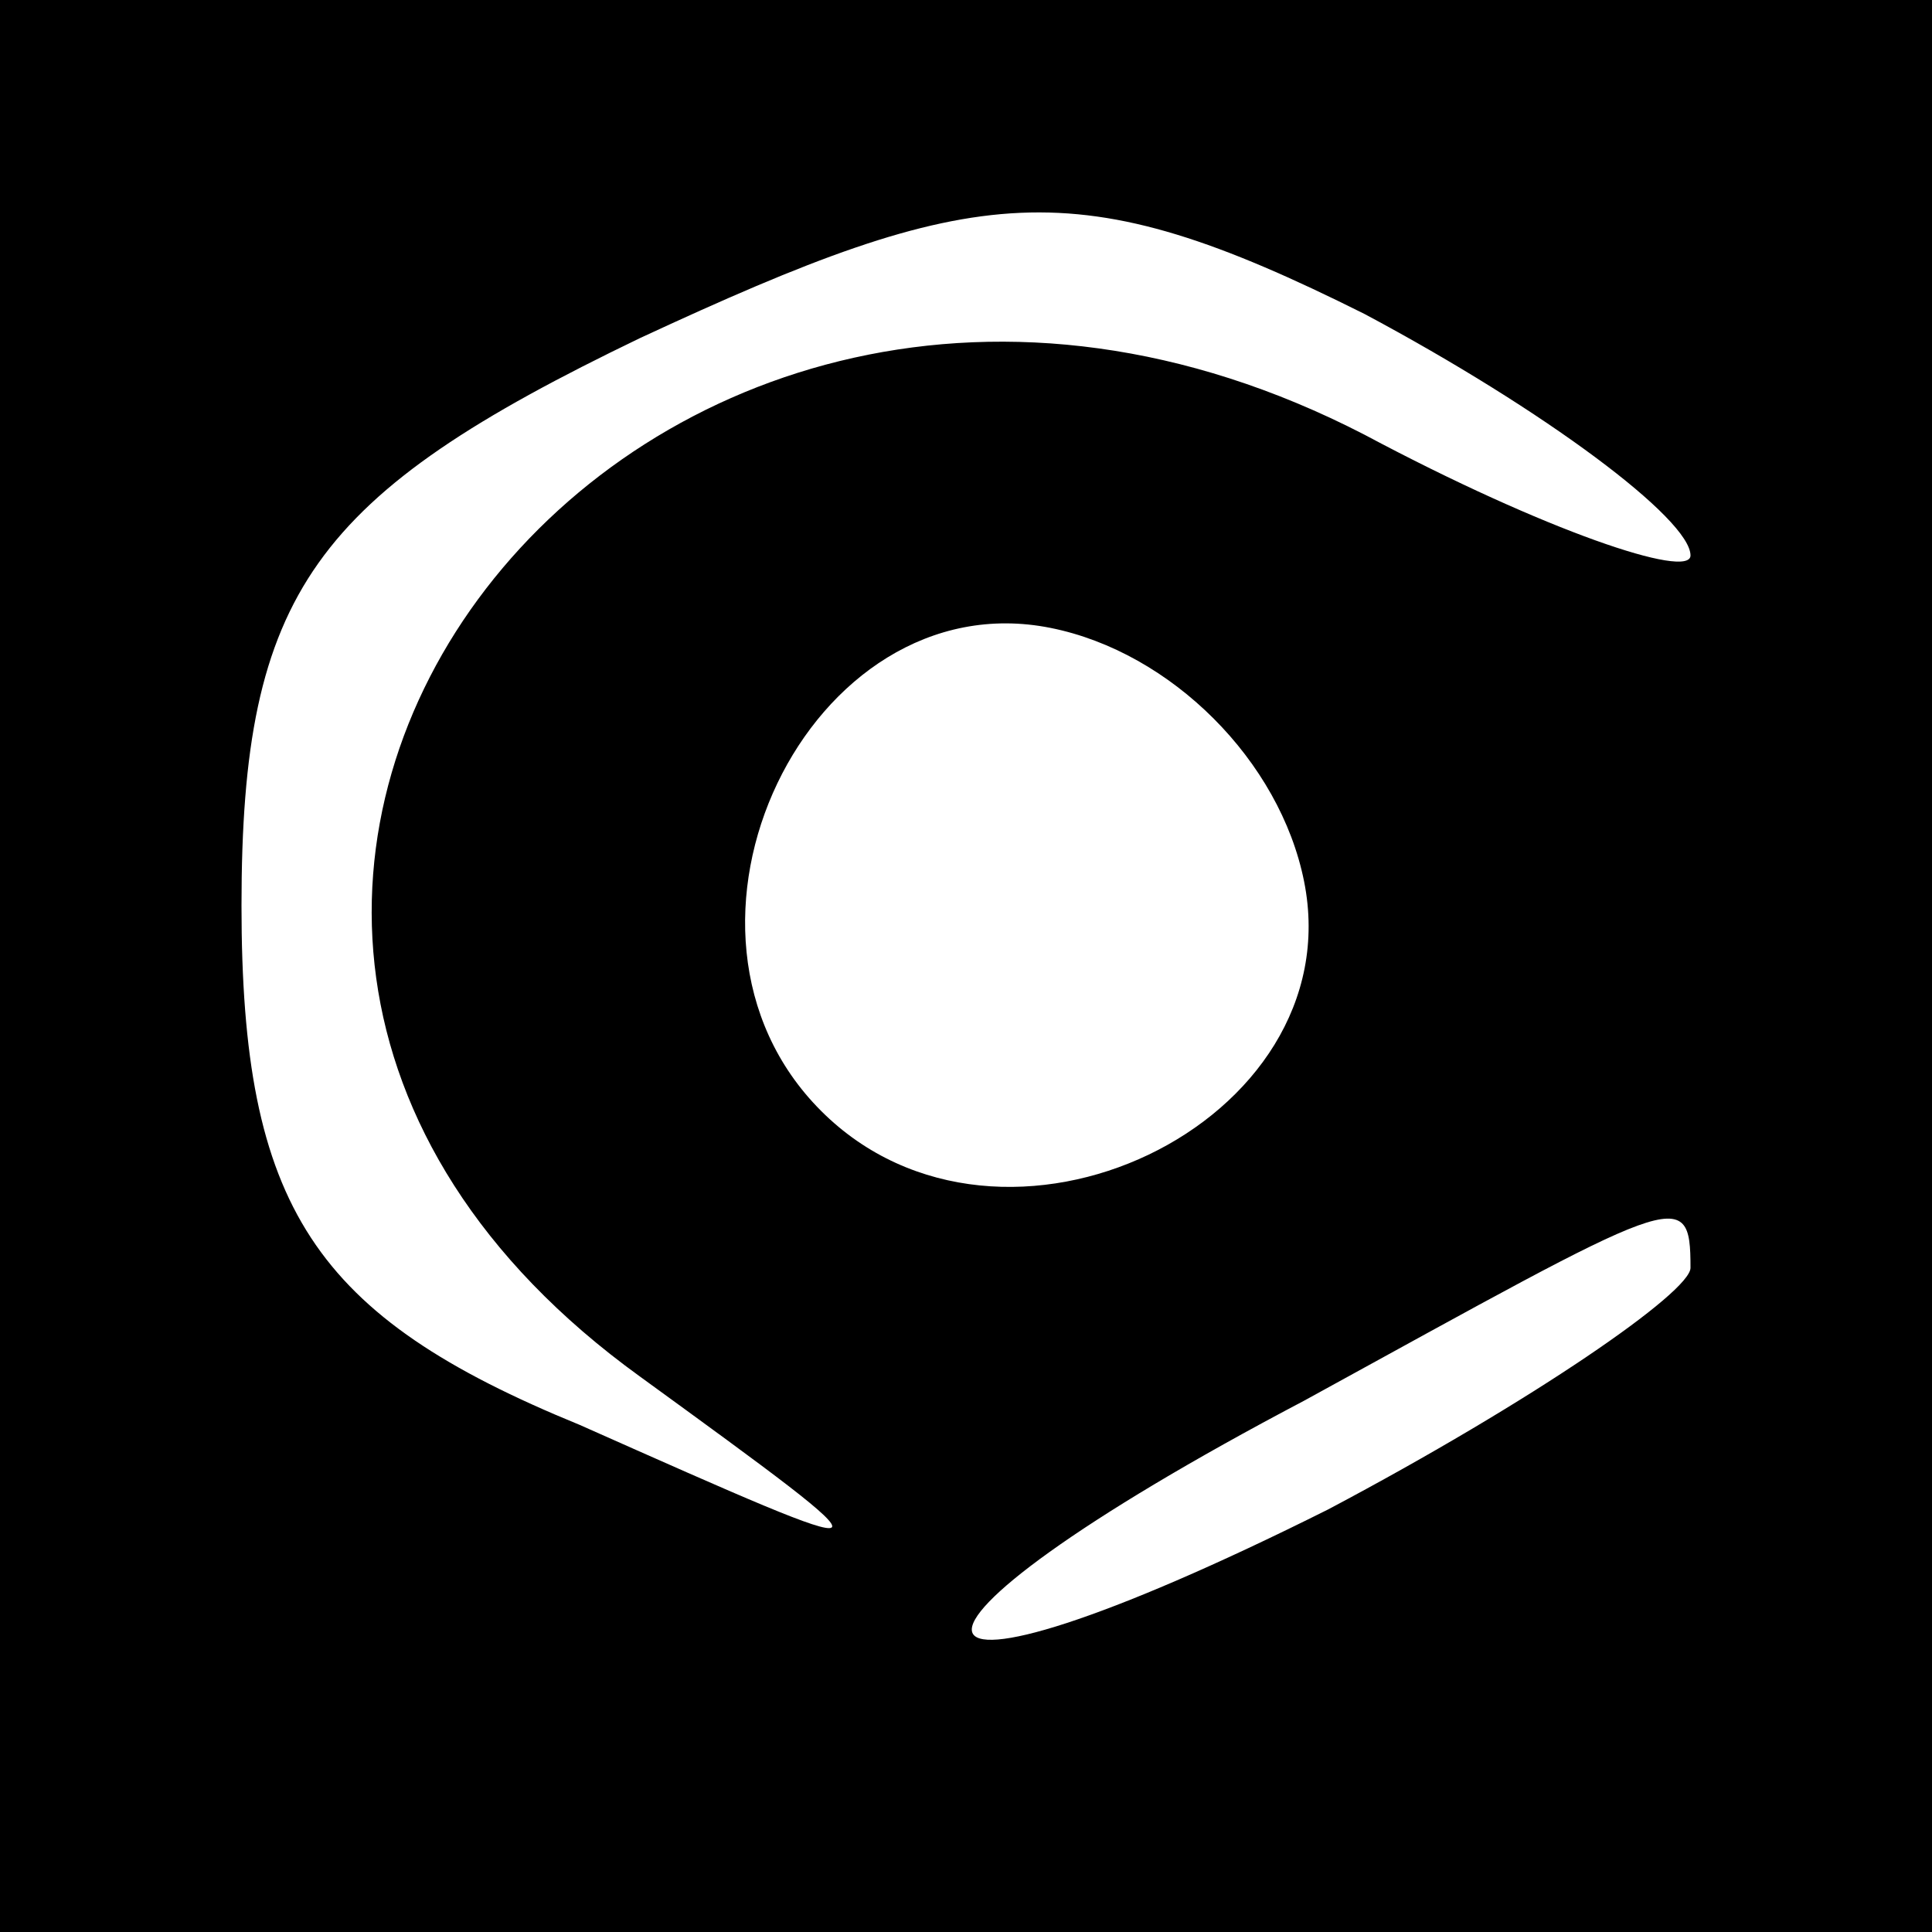
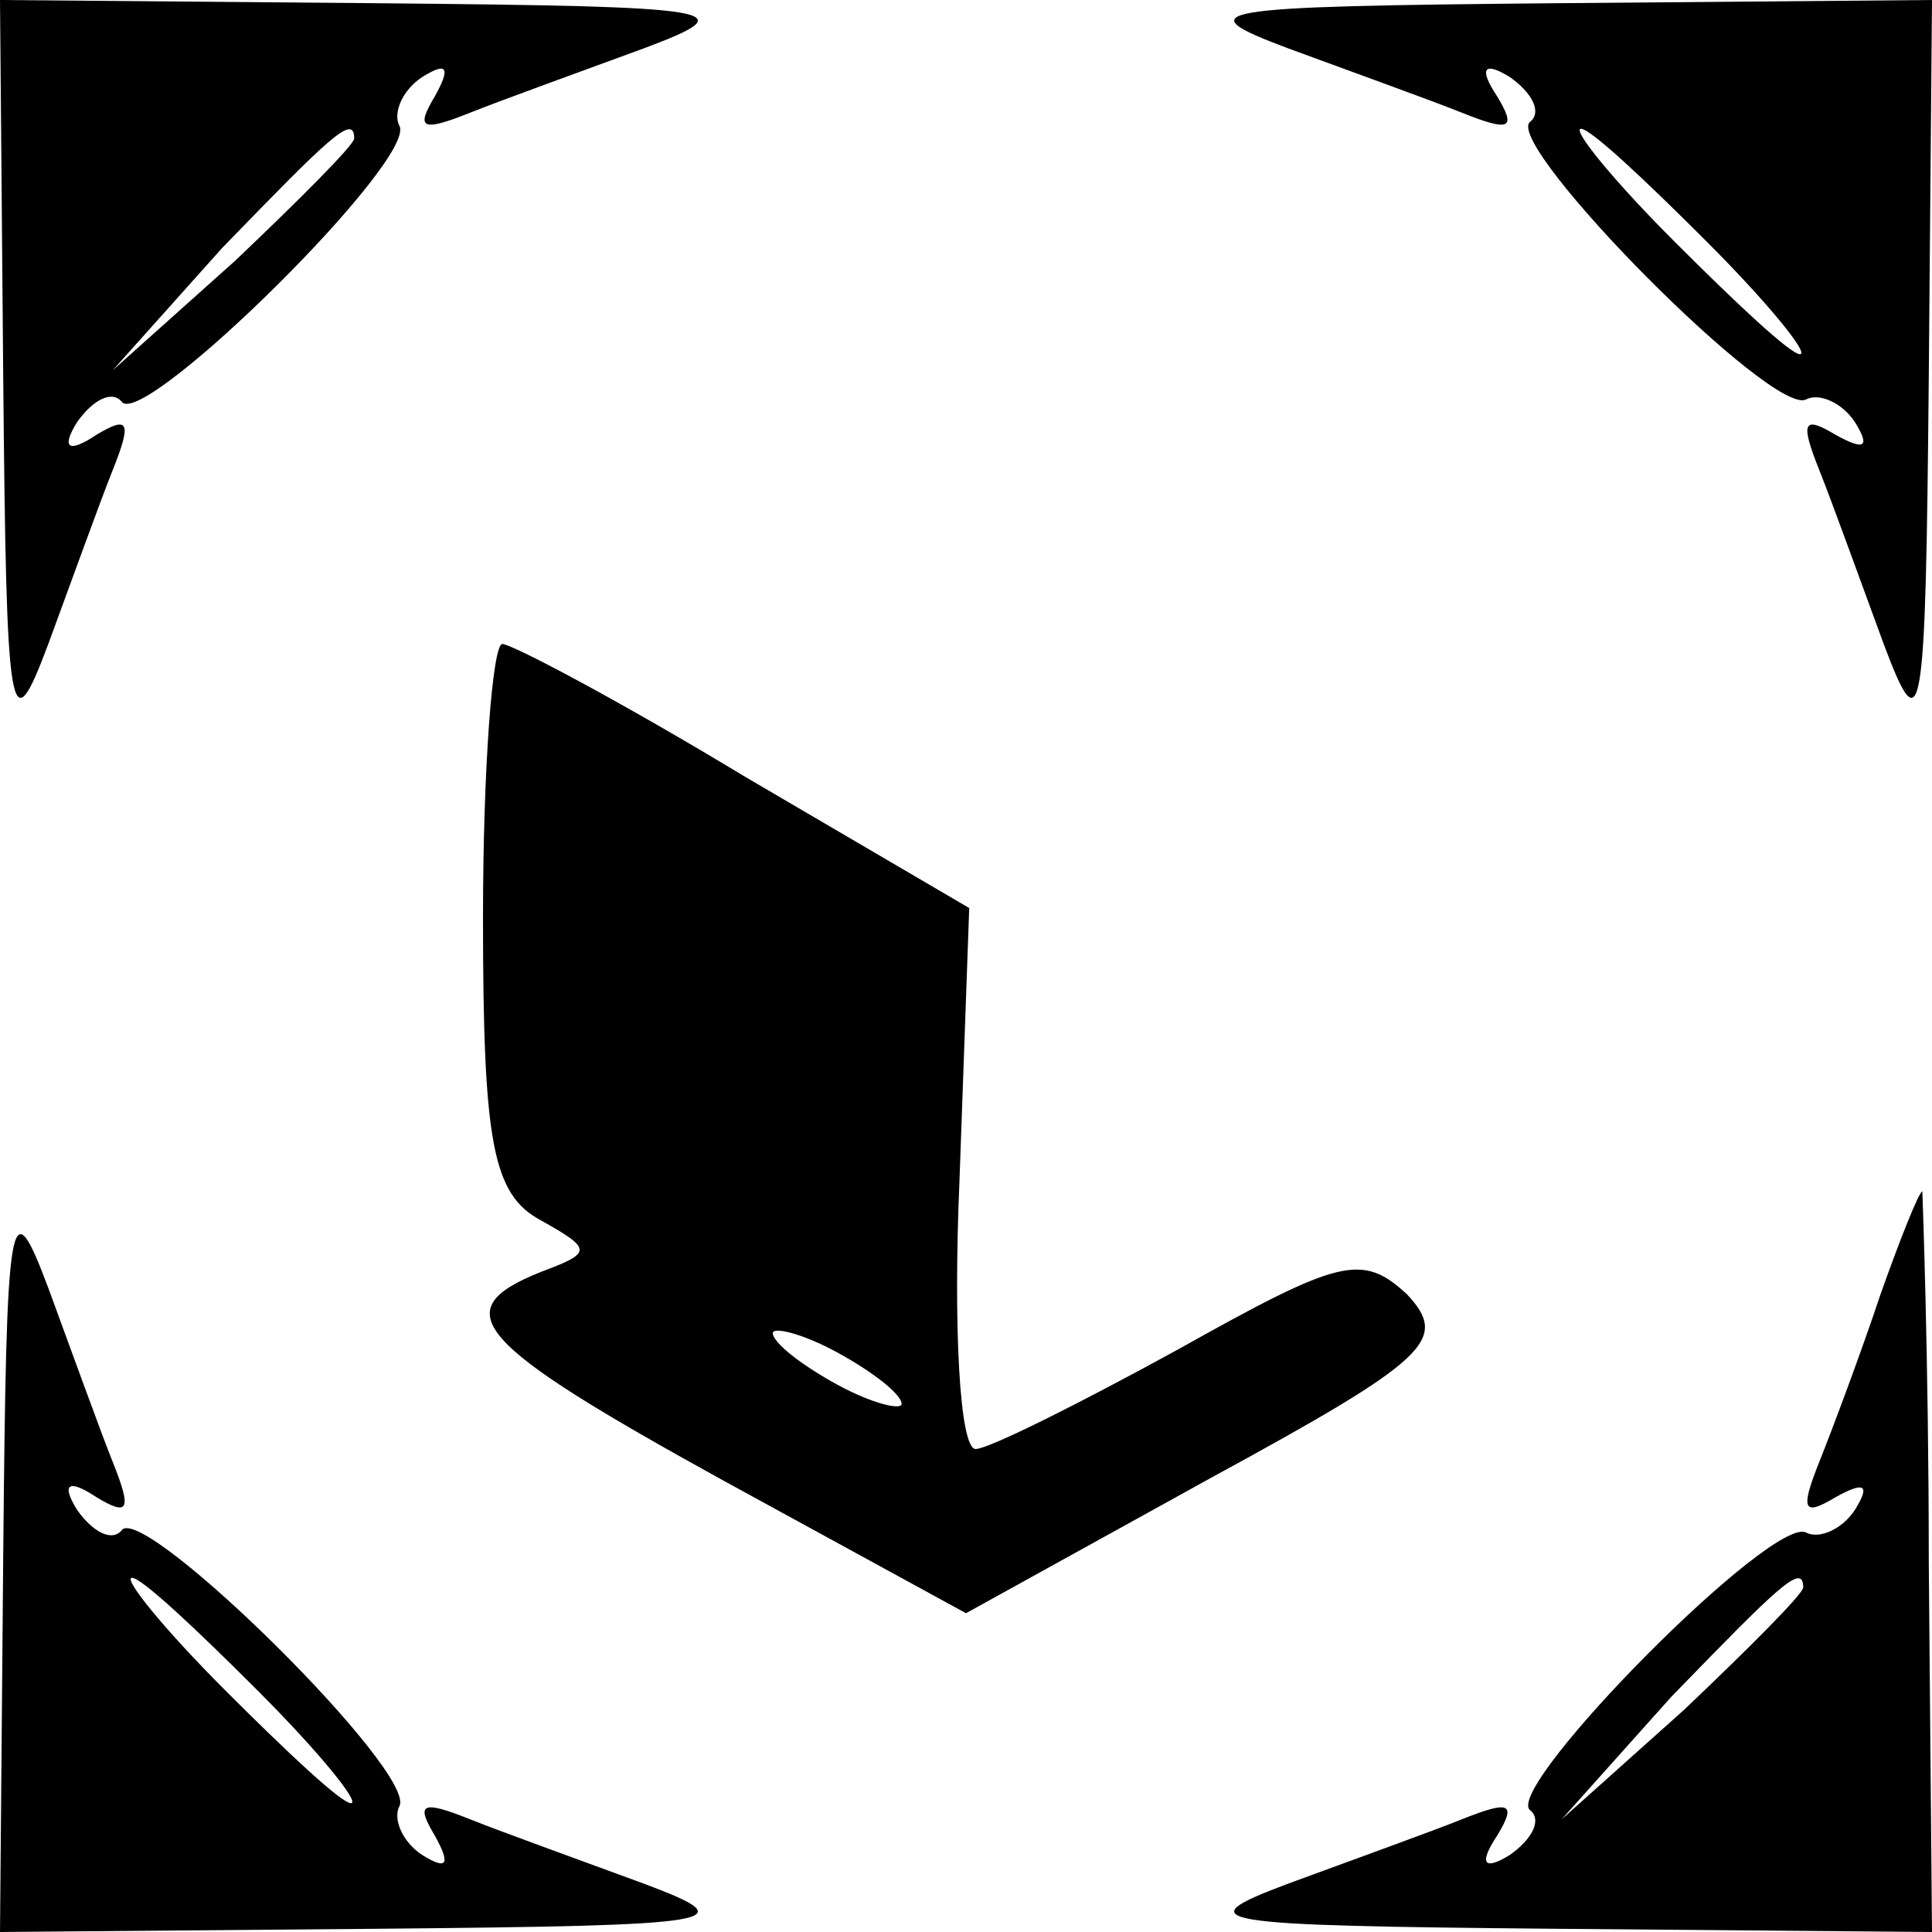
- <svg xmlns="http://www.w3.org/2000/svg" version="1.0" width="16pt" height="16pt" viewBox="0 0 16 16" preserveAspectRatio="xMidYMid meet">
-   <g transform="translate(0,16) scale(0.1,-0.1)" fill="#000000" stroke="none">
-     <path d="M0 80 l0 -80 80 0 80 0 0 80 0 80 -80 0 -80 0 0 -80z m140 34 c0 -2 -12 2 -27 10 -60 31 -114 -39 -60 -78 22 -16 22 -16 -5 -4 -22 9 -28 18 -28 43 0 26 6 34 33 47 28 13 36 14 60 2 15 -8 27 -17 27 -20z m-32 -27 c4 -20 -25 -34 -40 -19 -15 15 -1 44 19 40 10 -2 19 -11 21 -21z m32 -32 c0 -2 -13 -11 -30 -20 -38 -19 -40 -11 -2 9 31 17 32 18 32 11z" />
+ <svg xmlns="http://www.w3.org/2000/svg" version="1.0" width="60pt" height="60pt" viewBox="0 0 60 60" preserveAspectRatio="xMidYMid meet">
+   <g transform="translate(0,60) scale(0.1,-0.1)" fill="#000000" stroke="none">
+     <path d="M1 483 c1 -108 2 -115 14 -83 7 19 16 44 20 54 6 15 5 17 -5 11 -9 -6 -11 -4 -6 4 5 7 11 10 14 6 8 -7 92 76 86 86 -2 4 1 11 7 15 8 5 9 3 4 -6 -6 -10 -4 -11 11 -5 10 4 35 13 54 20 32 12 25 13 -83 14 l-117 1 1 -117z m109 74 c0 -2 -17 -19 -37 -38 l-38 -34 34 38 c33 34 41 42 41 34z" />
+     <path d="M400 585 c19 -7 44 -16 54 -20 15 -6 17 -5 11 5 -6 9 -4 11 4 6 7 -5 10 -11 6 -14 -7 -8 76 -92 86 -86 4 2 11 -1 15 -7 5 -8 3 -9 -6 -4 -10 6 -11 4 -5 -11 4 -10 13 -35 20 -54 12 -32 13 -25 14 83 l1 117 -117 -1 c-108 -1 -115 -2 -83 -14z m130 -60 c19 -19 32 -35 29 -35 -3 0 -20 16 -39 35 -19 19 -32 35 -29 35 3 0 20 -16 39 -35z" />
+     <path d="M150 315 c0 -70 3 -86 18 -94 16 -9 16 -10 0 -16 -30 -12 -21 -22 57 -65 l75 -41 76 42 c68 37 74 43 61 57 -14 13 -21 11 -71 -17 -31 -17 -59 -31 -63 -31 -5 0 -7 38 -5 84 l3 84 -70 41 c-38 23 -72 41 -75 41 -3 0 -6 -38 -6 -85z m130 -151 c0 -2 -9 0 -20 6 -11 6 -20 13 -20 16 0 2 9 0 20 -6 11 -6 20 -13 20 -16z" />
+     <path d="M1 117 l-1 -117 117 1 c108 1 115 2 83 14 -19 7 -44 16 -54 20 -15 6 -17 5 -11 -5 5 -9 4 -11 -4 -6 -6 4 -9 11 -7 15 6 10 -78 93 -86 86 -3 -4 -9 -1 -14 6 -5 8 -3 10 6 4 10 -6 11 -4 5 11 -4 10 -13 35 -20 54 -12 32 -13 25 -14 -83z m79 -42 c19 -19 32 -35 29 -35 -3 0 -20 16 -39 35 -19 19 -32 35 -29 35 3 0 20 -16 39 -35z" />
+     <path d="M584 198 c-6 -18 -15 -42 -19 -52 -6 -15 -5 -17 5 -11 9 5 11 4 6 -4 -4 -6 -11 -9 -15 -7 -10 6 -93 -78 -86 -86 4 -3 1 -9 -6 -14 -8 -5 -10 -3 -4 6 6 10 4 11 -11 5 -10 -4 -35 -13 -54 -20 -32 -12 -25 -13 83 -14 l117 -1 -1 115 c0 63 -2 115 -2 115 -1 0 -7 -15 -13 -32z m-24 -91 c0 -2 -17 -19 -37 -38 l-38 -34 34 38 c33 34 41 42 41 34z" />
  </g>
</svg>
